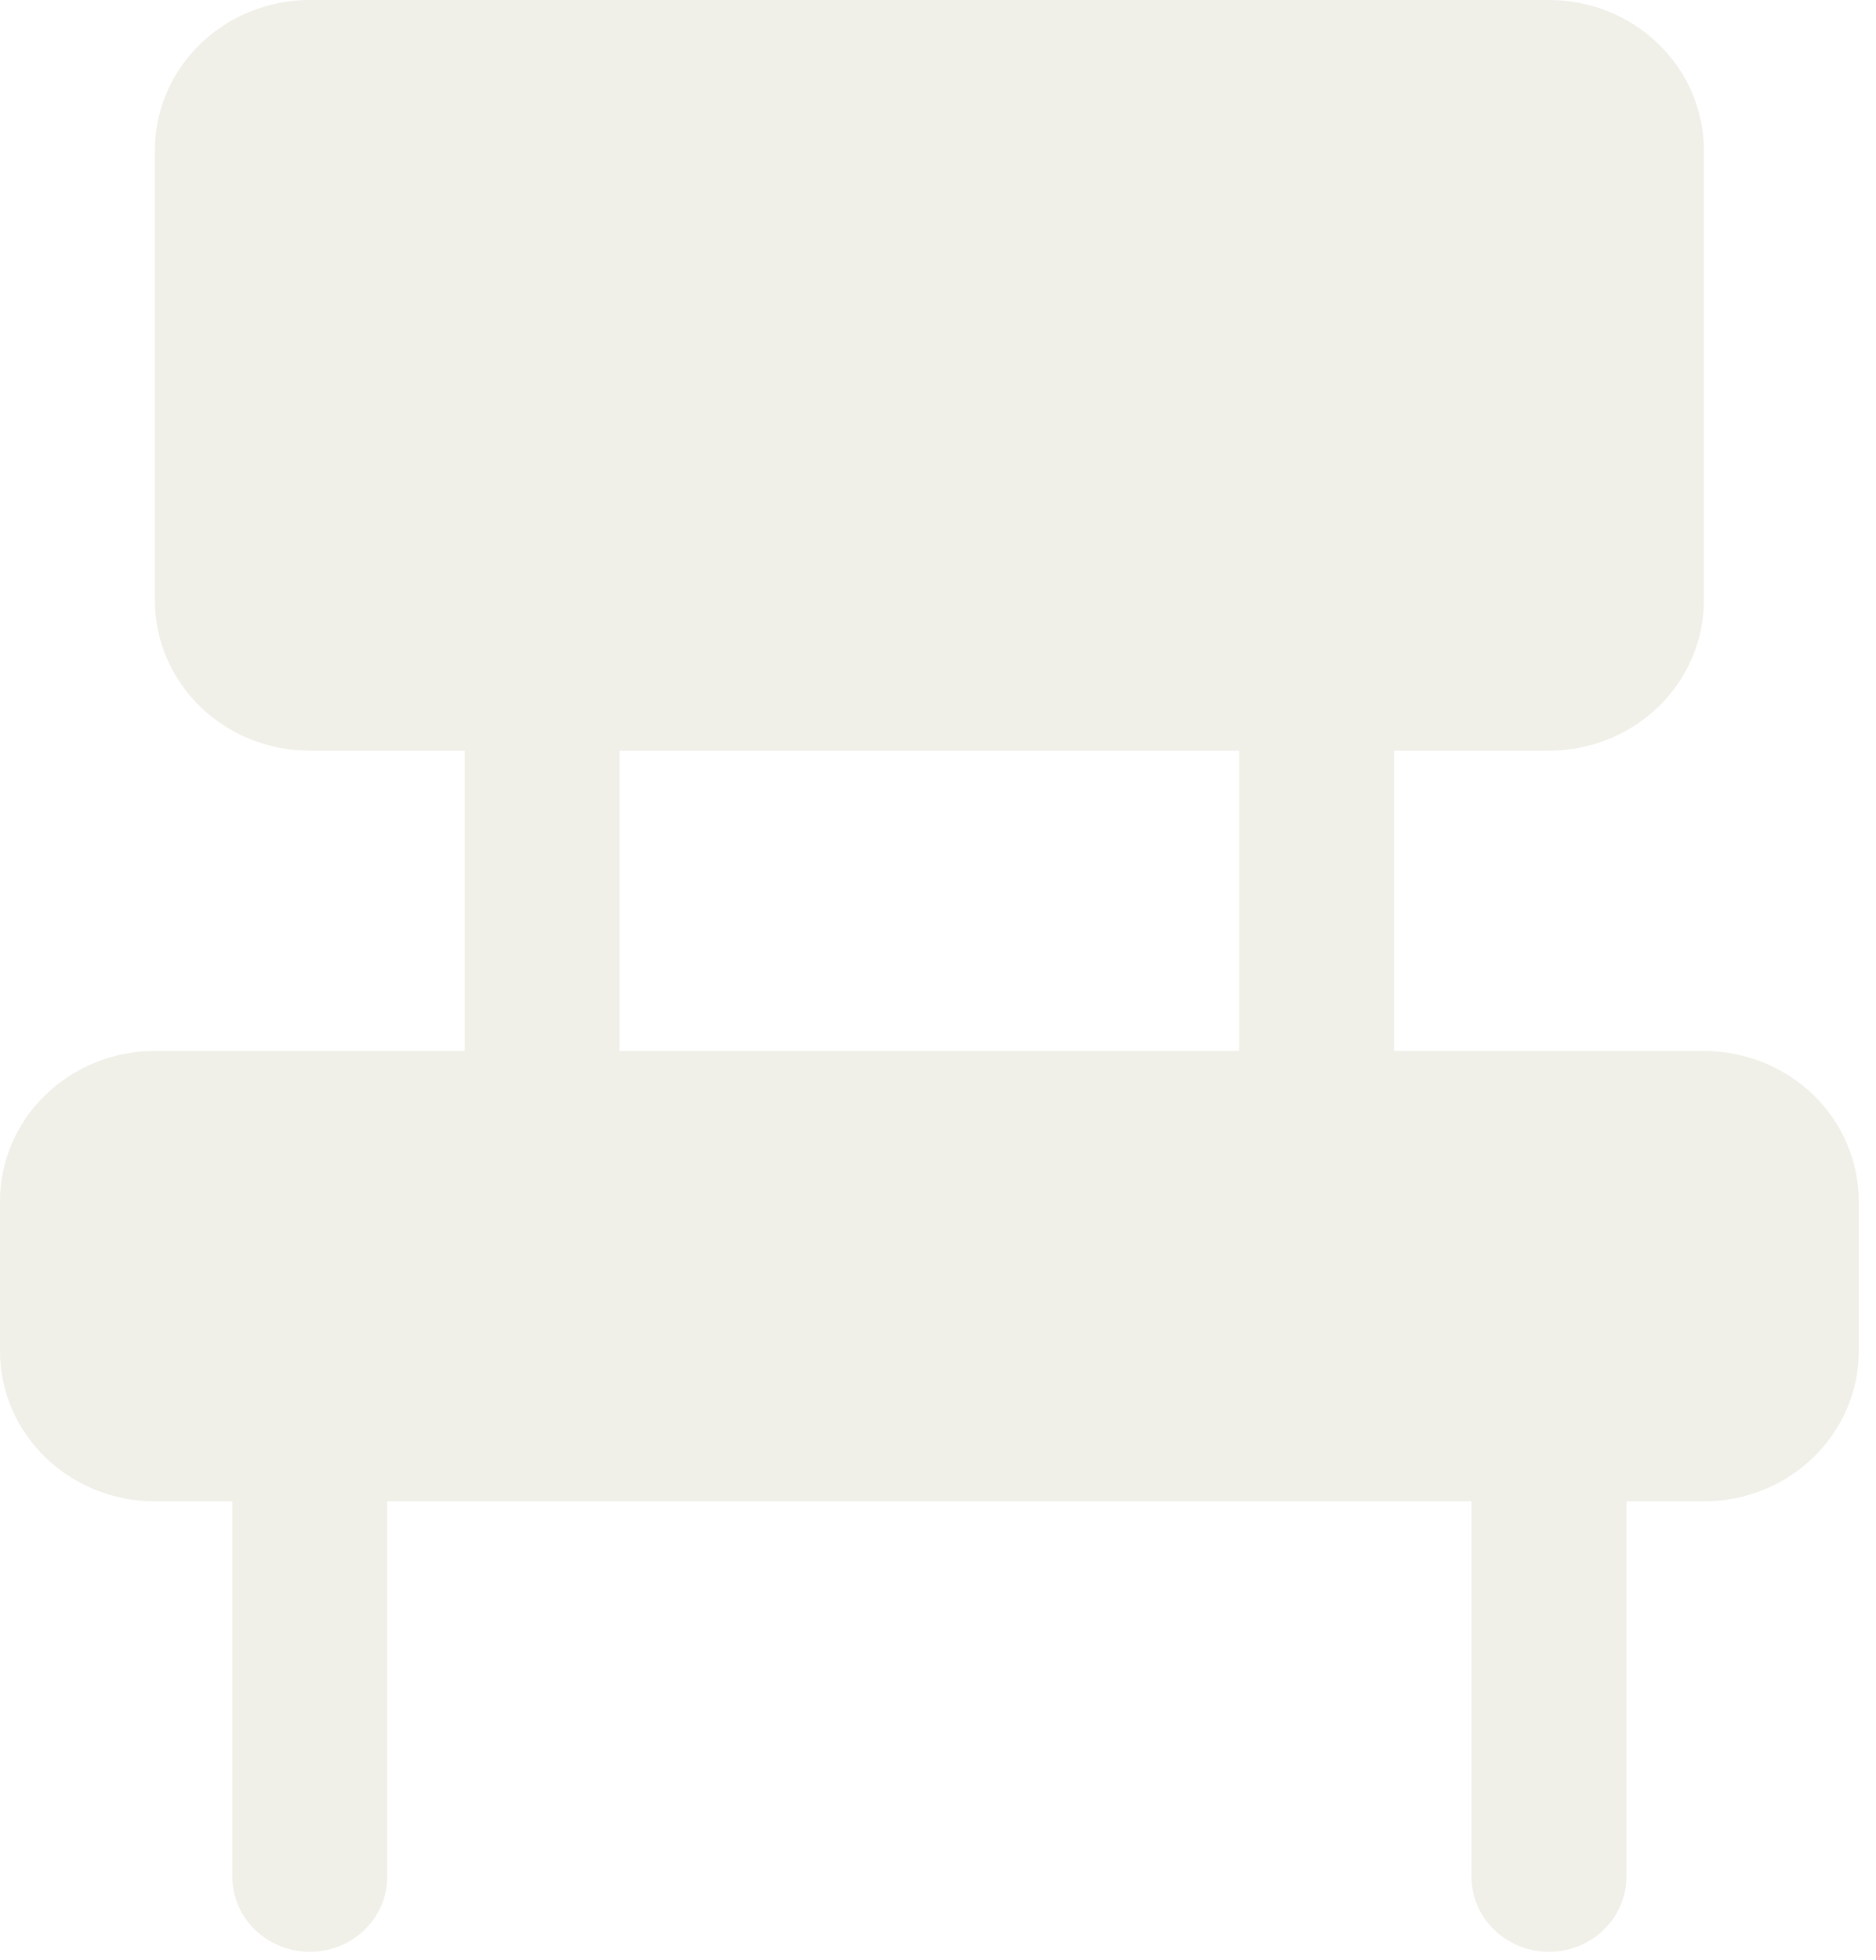
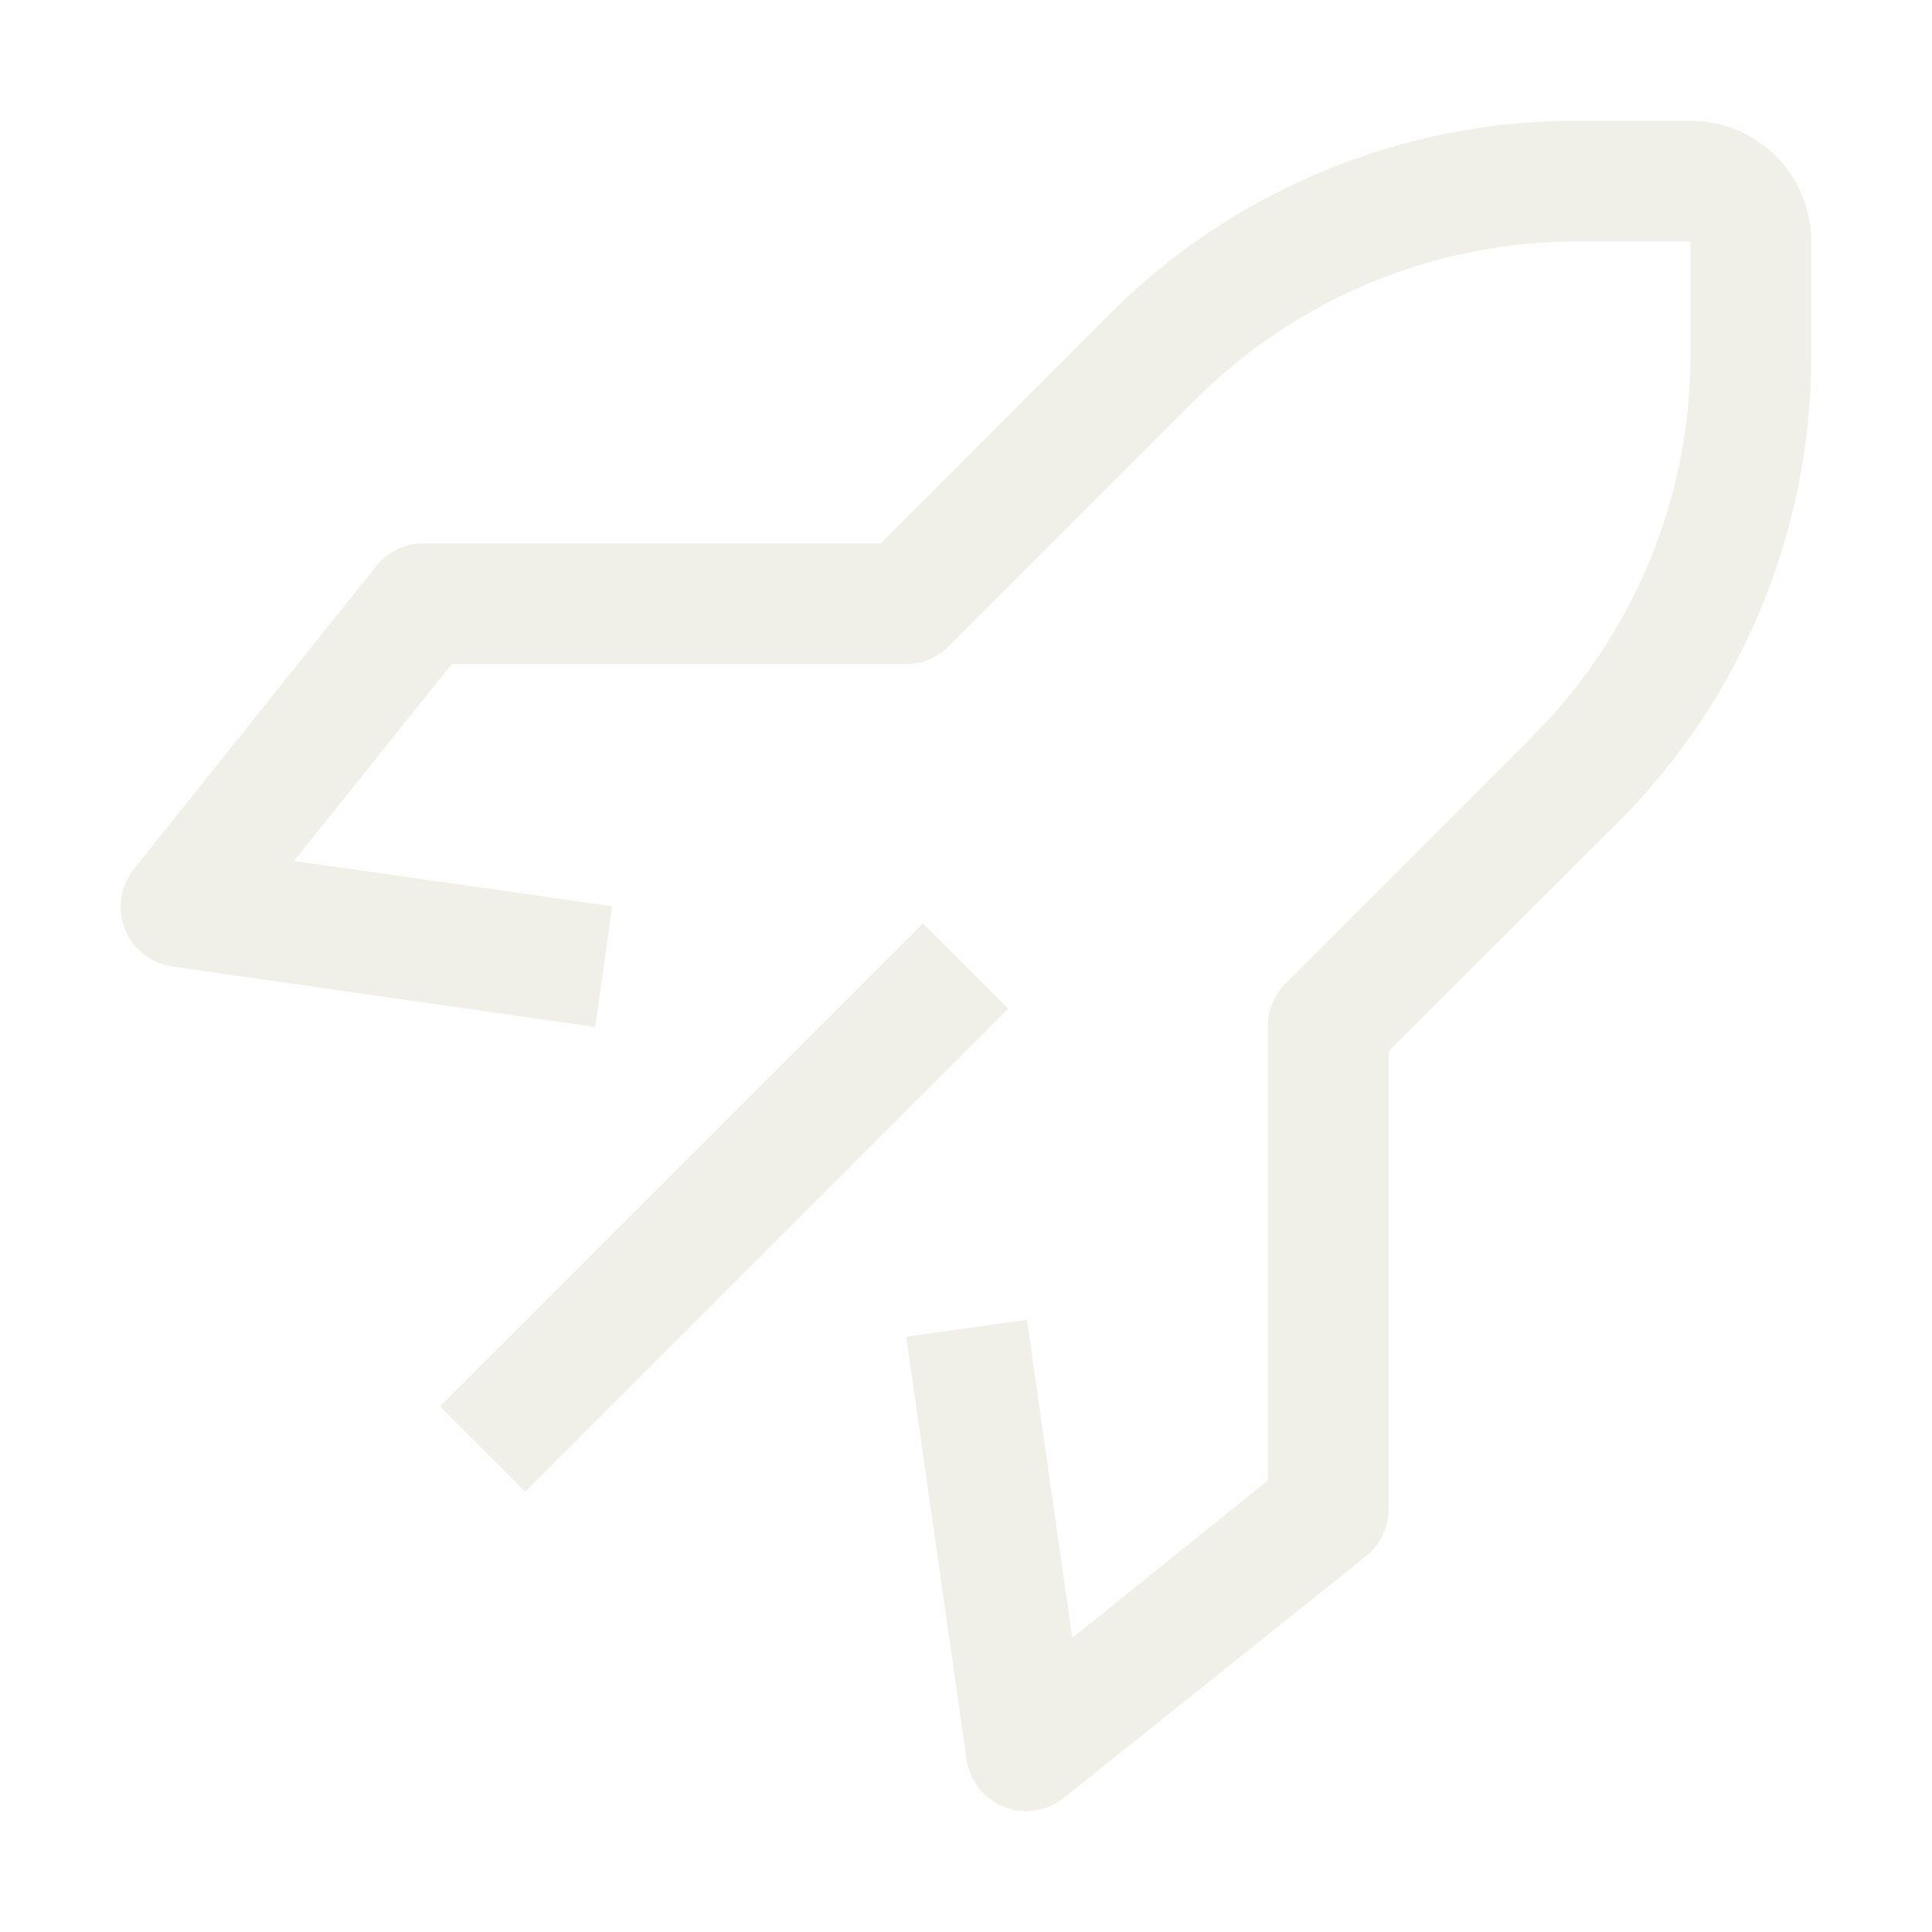
- <svg xmlns="http://www.w3.org/2000/svg" width="111" height="116" viewBox="0 0 111 116" fill="none">
-   <path d="M100.846 62.2H82.51V44.429H91.678C94.107 44.429 96.44 43.493 98.159 41.827C99.878 40.161 100.846 37.9 100.846 35.543V8.886C100.846 6.529 99.878 4.268 98.159 2.602C96.44 0.936 94.107 0 91.678 0H18.336C15.907 0 13.574 0.936 11.855 2.602C10.136 4.268 9.168 6.529 9.168 8.886V35.543C9.168 37.9 10.136 40.158 11.855 41.827C13.574 43.495 15.907 44.429 18.336 44.429H27.504V62.2H9.168C6.739 62.2 4.406 63.136 2.687 64.802C0.968 66.468 0 68.729 0 71.086V79.972C0 82.328 0.968 84.587 2.687 86.255C4.406 87.921 6.739 88.857 9.168 88.857H13.752V111.072C13.752 112.249 14.233 113.381 15.096 114.213C15.952 115.045 17.122 115.515 18.336 115.515C19.551 115.515 20.72 115.047 21.577 114.213C22.439 113.381 22.92 112.249 22.92 111.072V88.857H87.094V111.072C87.094 112.249 87.575 113.381 88.437 114.213C89.293 115.045 90.463 115.515 91.678 115.515C92.892 115.515 94.062 115.047 94.918 114.213C95.781 113.381 96.262 112.249 96.262 111.072V88.857H100.846C103.275 88.857 105.608 87.921 107.327 86.255C109.046 84.589 110.014 82.328 110.014 79.972V71.086C110.014 68.729 109.046 66.47 107.327 64.802C105.608 63.136 103.275 62.2 100.846 62.2ZM73.342 62.2H36.67V44.429H73.342V62.2Z" fill="#F0EFE8" />
+ <svg xmlns="http://www.w3.org/2000/svg" fill="#F0EFE8" viewBox="0 0 32 32">
+   <path d="M6.34 19H17.65V21H6.34z" transform="rotate(-45 11.995 20.002)" />
+   <path d="M17,30a1,1,0,0,1-.37-.07,1,1,0,0,1-.62-.79l-1-7,2-.28.75,5.27L21,24.52V17a1,1,0,0,1,.29-.71l4.07-4.07A8.94,8.94,0,0,0,28,5.86V4H26.14a8.94,8.94,0,0,0-6.36,2.64l-4.07,4.07A1,1,0,0,1,15,11H7.48L4.87,14.26l5.27.75-.28,2-7-1a1,1,0,0,1-.79-.62,1,1,0,0,1,.15-1l4-5A1,1,0,0,1,7,9h7.59l3.77-3.78A10.92,10.92,0,0,1,26.14,2H28a2,2,0,0,1,2,2V5.86a10.92,10.92,0,0,1-3.22,7.78L23,17.41V25a1,1,0,0,1-.38.78l-5,4A1,1,0,0,1,17,30Z" />
</svg>
